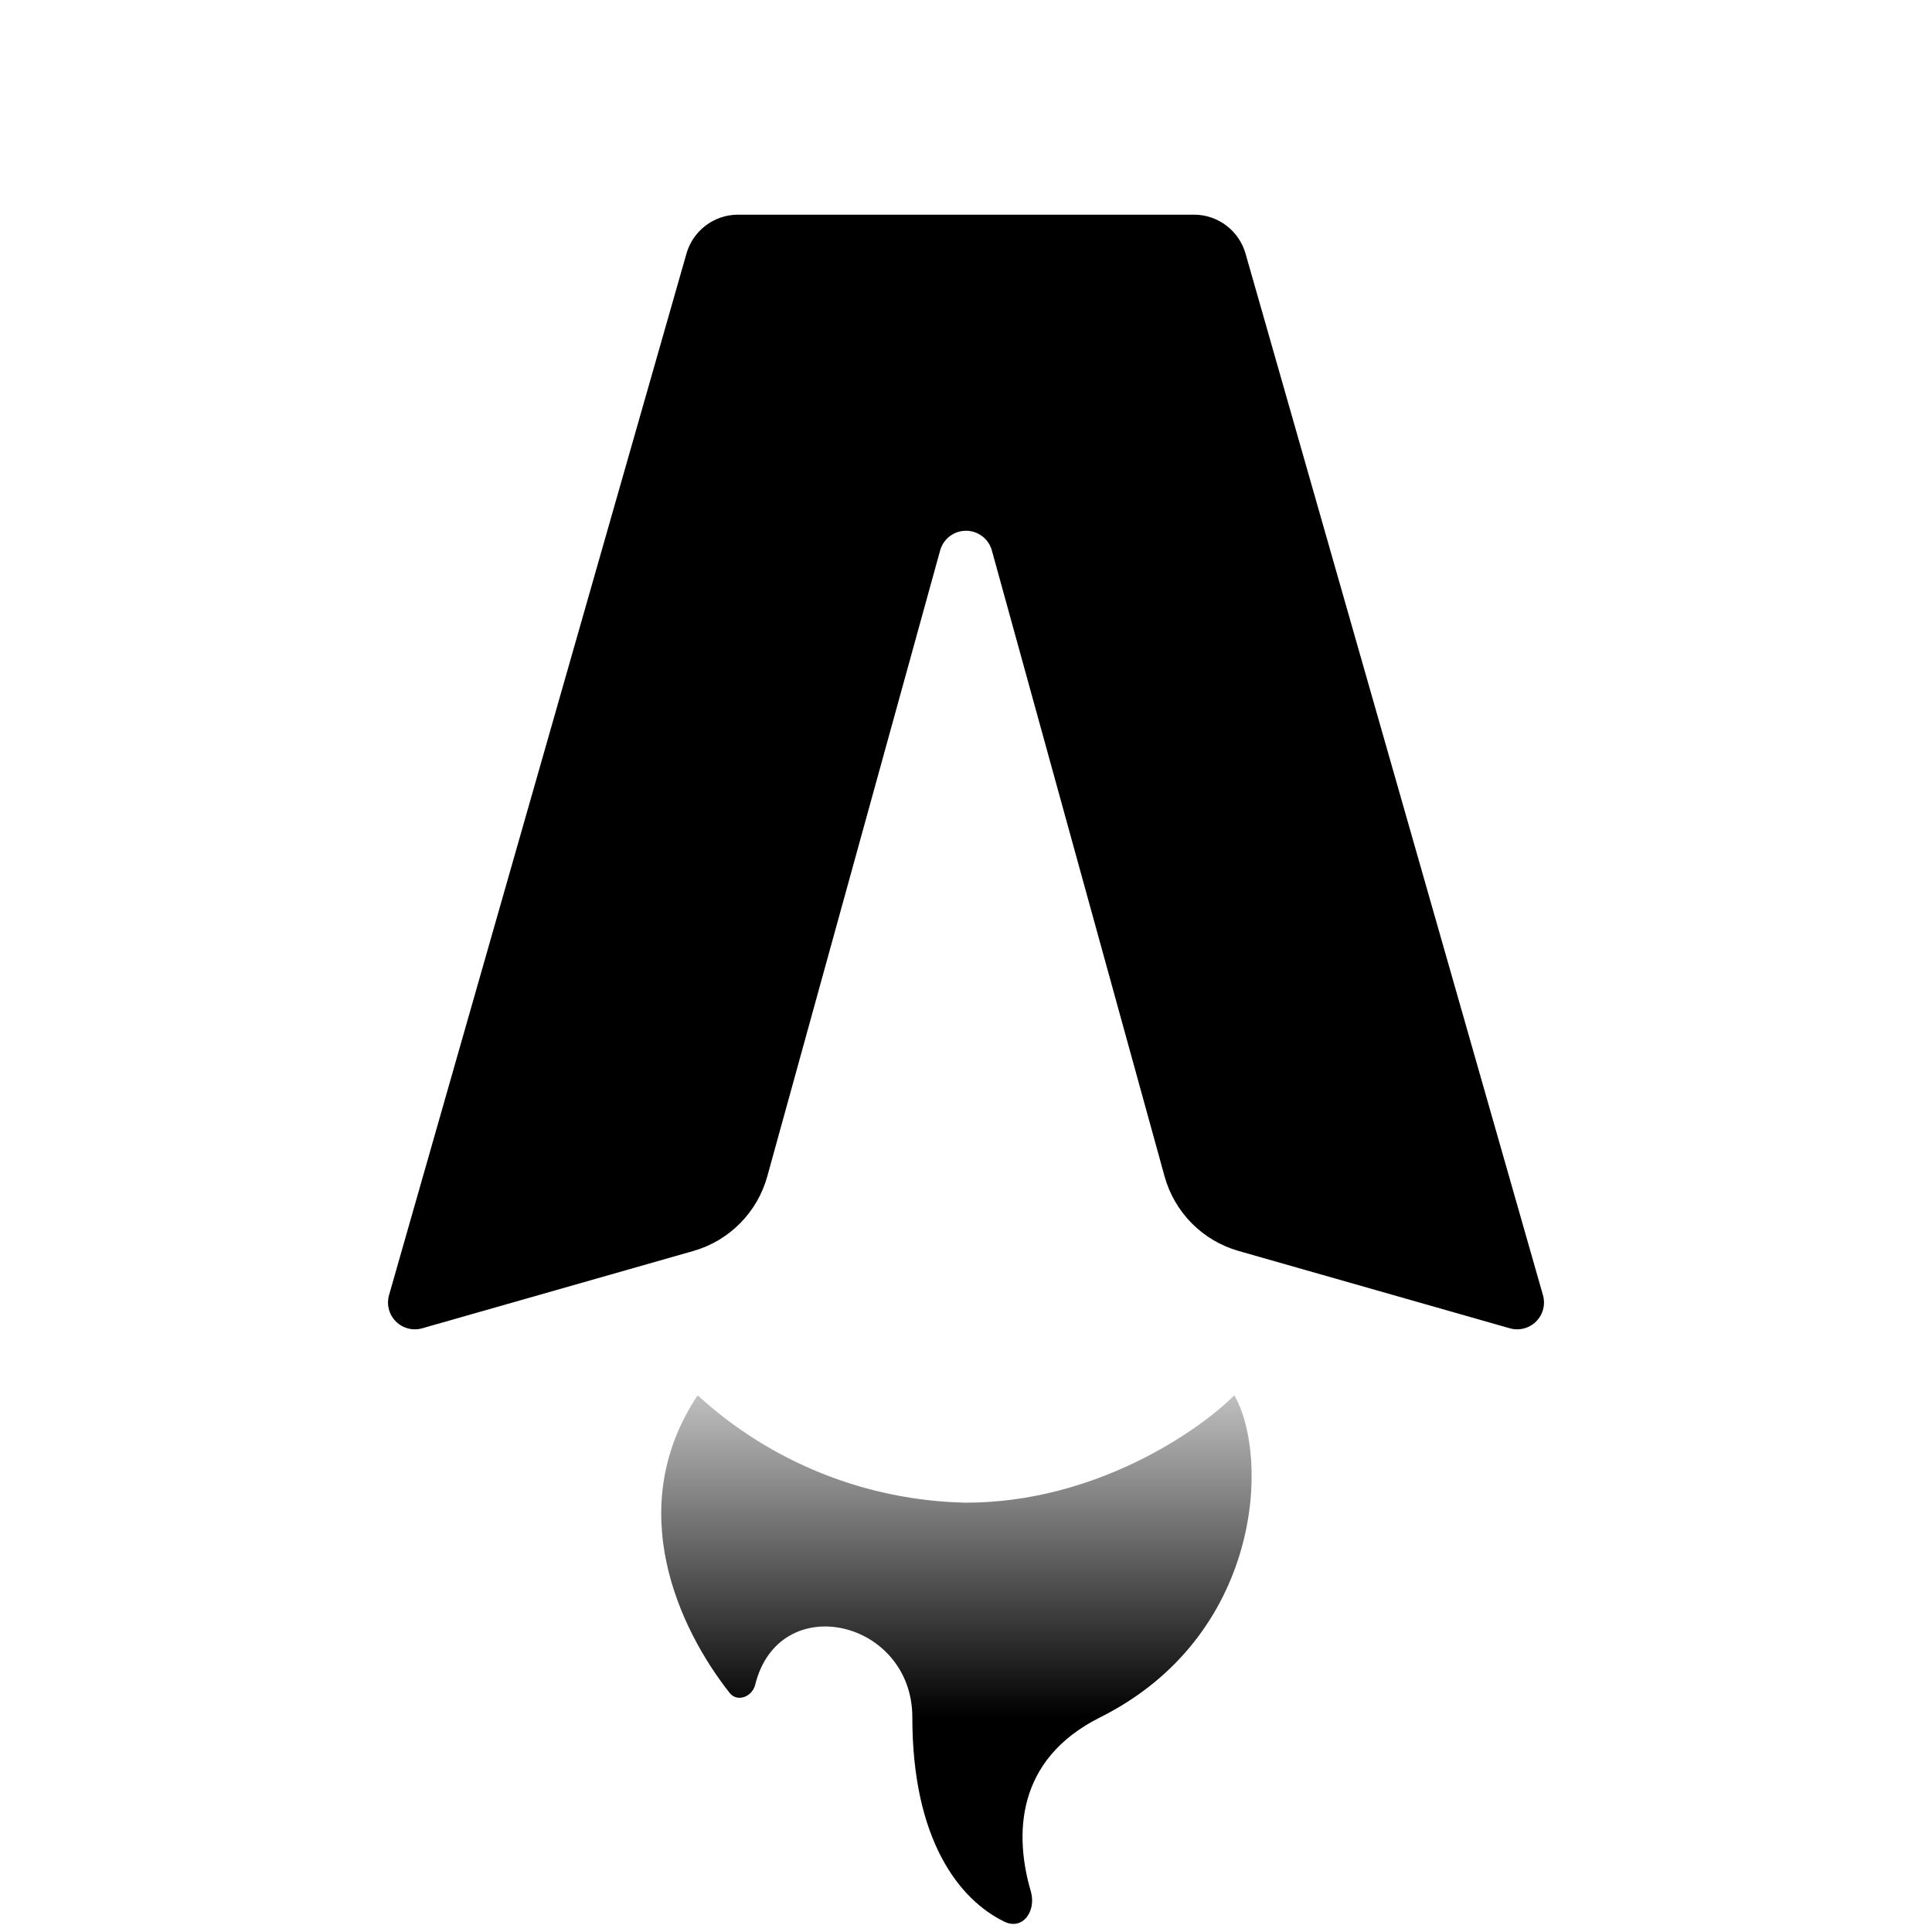
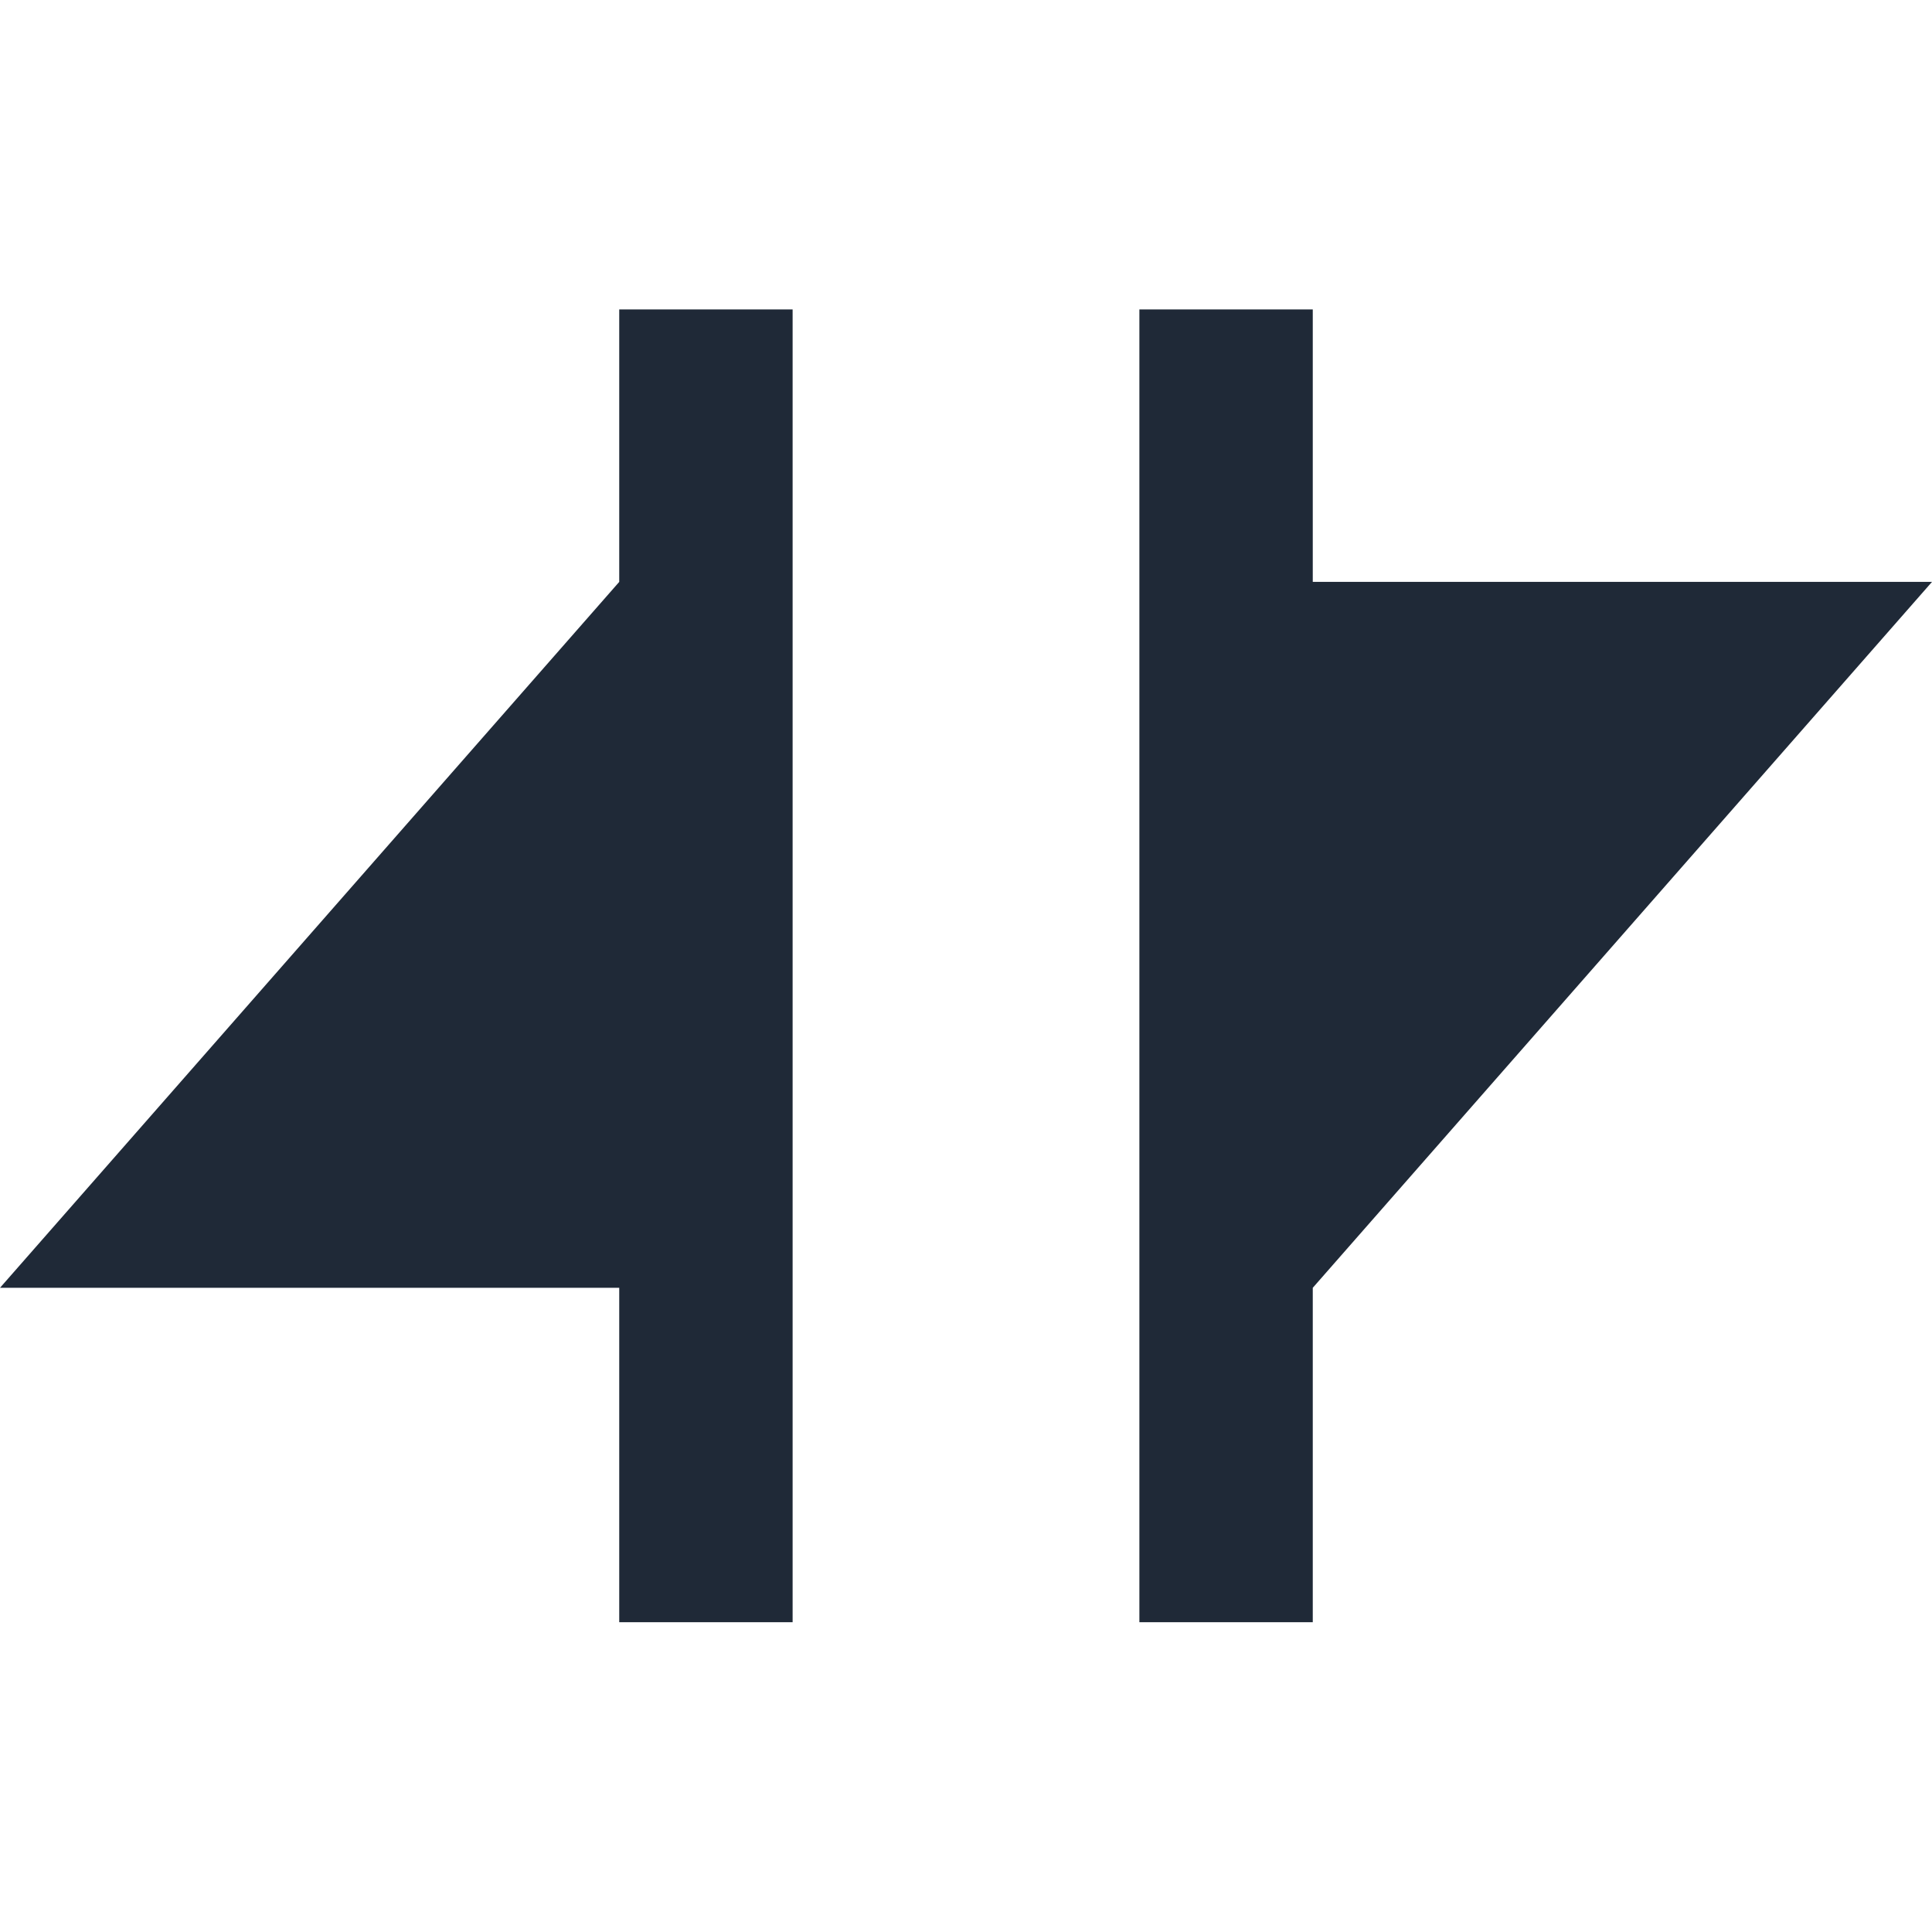
- <svg xmlns="http://www.w3.org/2000/svg" fill="none" viewBox="0 0 36 36">
-   <path fill="#000" d="M22.25 4h-8.5a1 1 0 0 0-.96.73l-5.54 19.4a.5.5 0 0 0 .62.62l5.05-1.44a2 2 0 0 0 1.38-1.4l3.22-11.66a.5.5 0 0 1 .96 0l3.22 11.67a2 2 0 0 0 1.38 1.39l5.05 1.44a.5.5 0 0 0 .62-.62l-5.54-19.4a1 1 0 0 0-.96-.73Z" />
-   <path fill="url(#gradient)" d="M18 28a7.63 7.63 0 0 1-5-2c-1.4 2.1-.35 4.35.6 5.55.14.17.41.07.47-.15.44-1.8 2.93-1.22 2.93.6 0 2.28.87 3.4 1.72 3.81.34.16.59-.2.49-.56-.31-1.05-.29-2.46 1.29-3.25 3-1.5 3.17-4.83 2.5-6-.67.67-2.6 2-5 2Z" />
-   <defs>
-     <linearGradient id="gradient" x1="16" x2="16" y1="32" y2="24" gradientUnits="userSpaceOnUse">
-       <stop stop-color="#000" />
-       <stop offset="1" stop-color="#000" stop-opacity="0" />
-     </linearGradient>
-   </defs>
+ <svg xmlns="http://www.w3.org/2000/svg" class="w-8" viewBox="0 0 256 256" fill="none">
+   <path fill-rule="evenodd" clip-rule="evenodd" d="M173.949 77.103H256L173.949 170.641V214.949H150.974V41H173.949V77.103ZM82.051 170.641H0L82.051 77.103V41H105.026V214.949H82.051V170.641Z" fill="#1F2937">
+   </path>
  <style>
    @media (prefers-color-scheme:dark){:root{filter:invert(100%)}}
  </style>
</svg>
